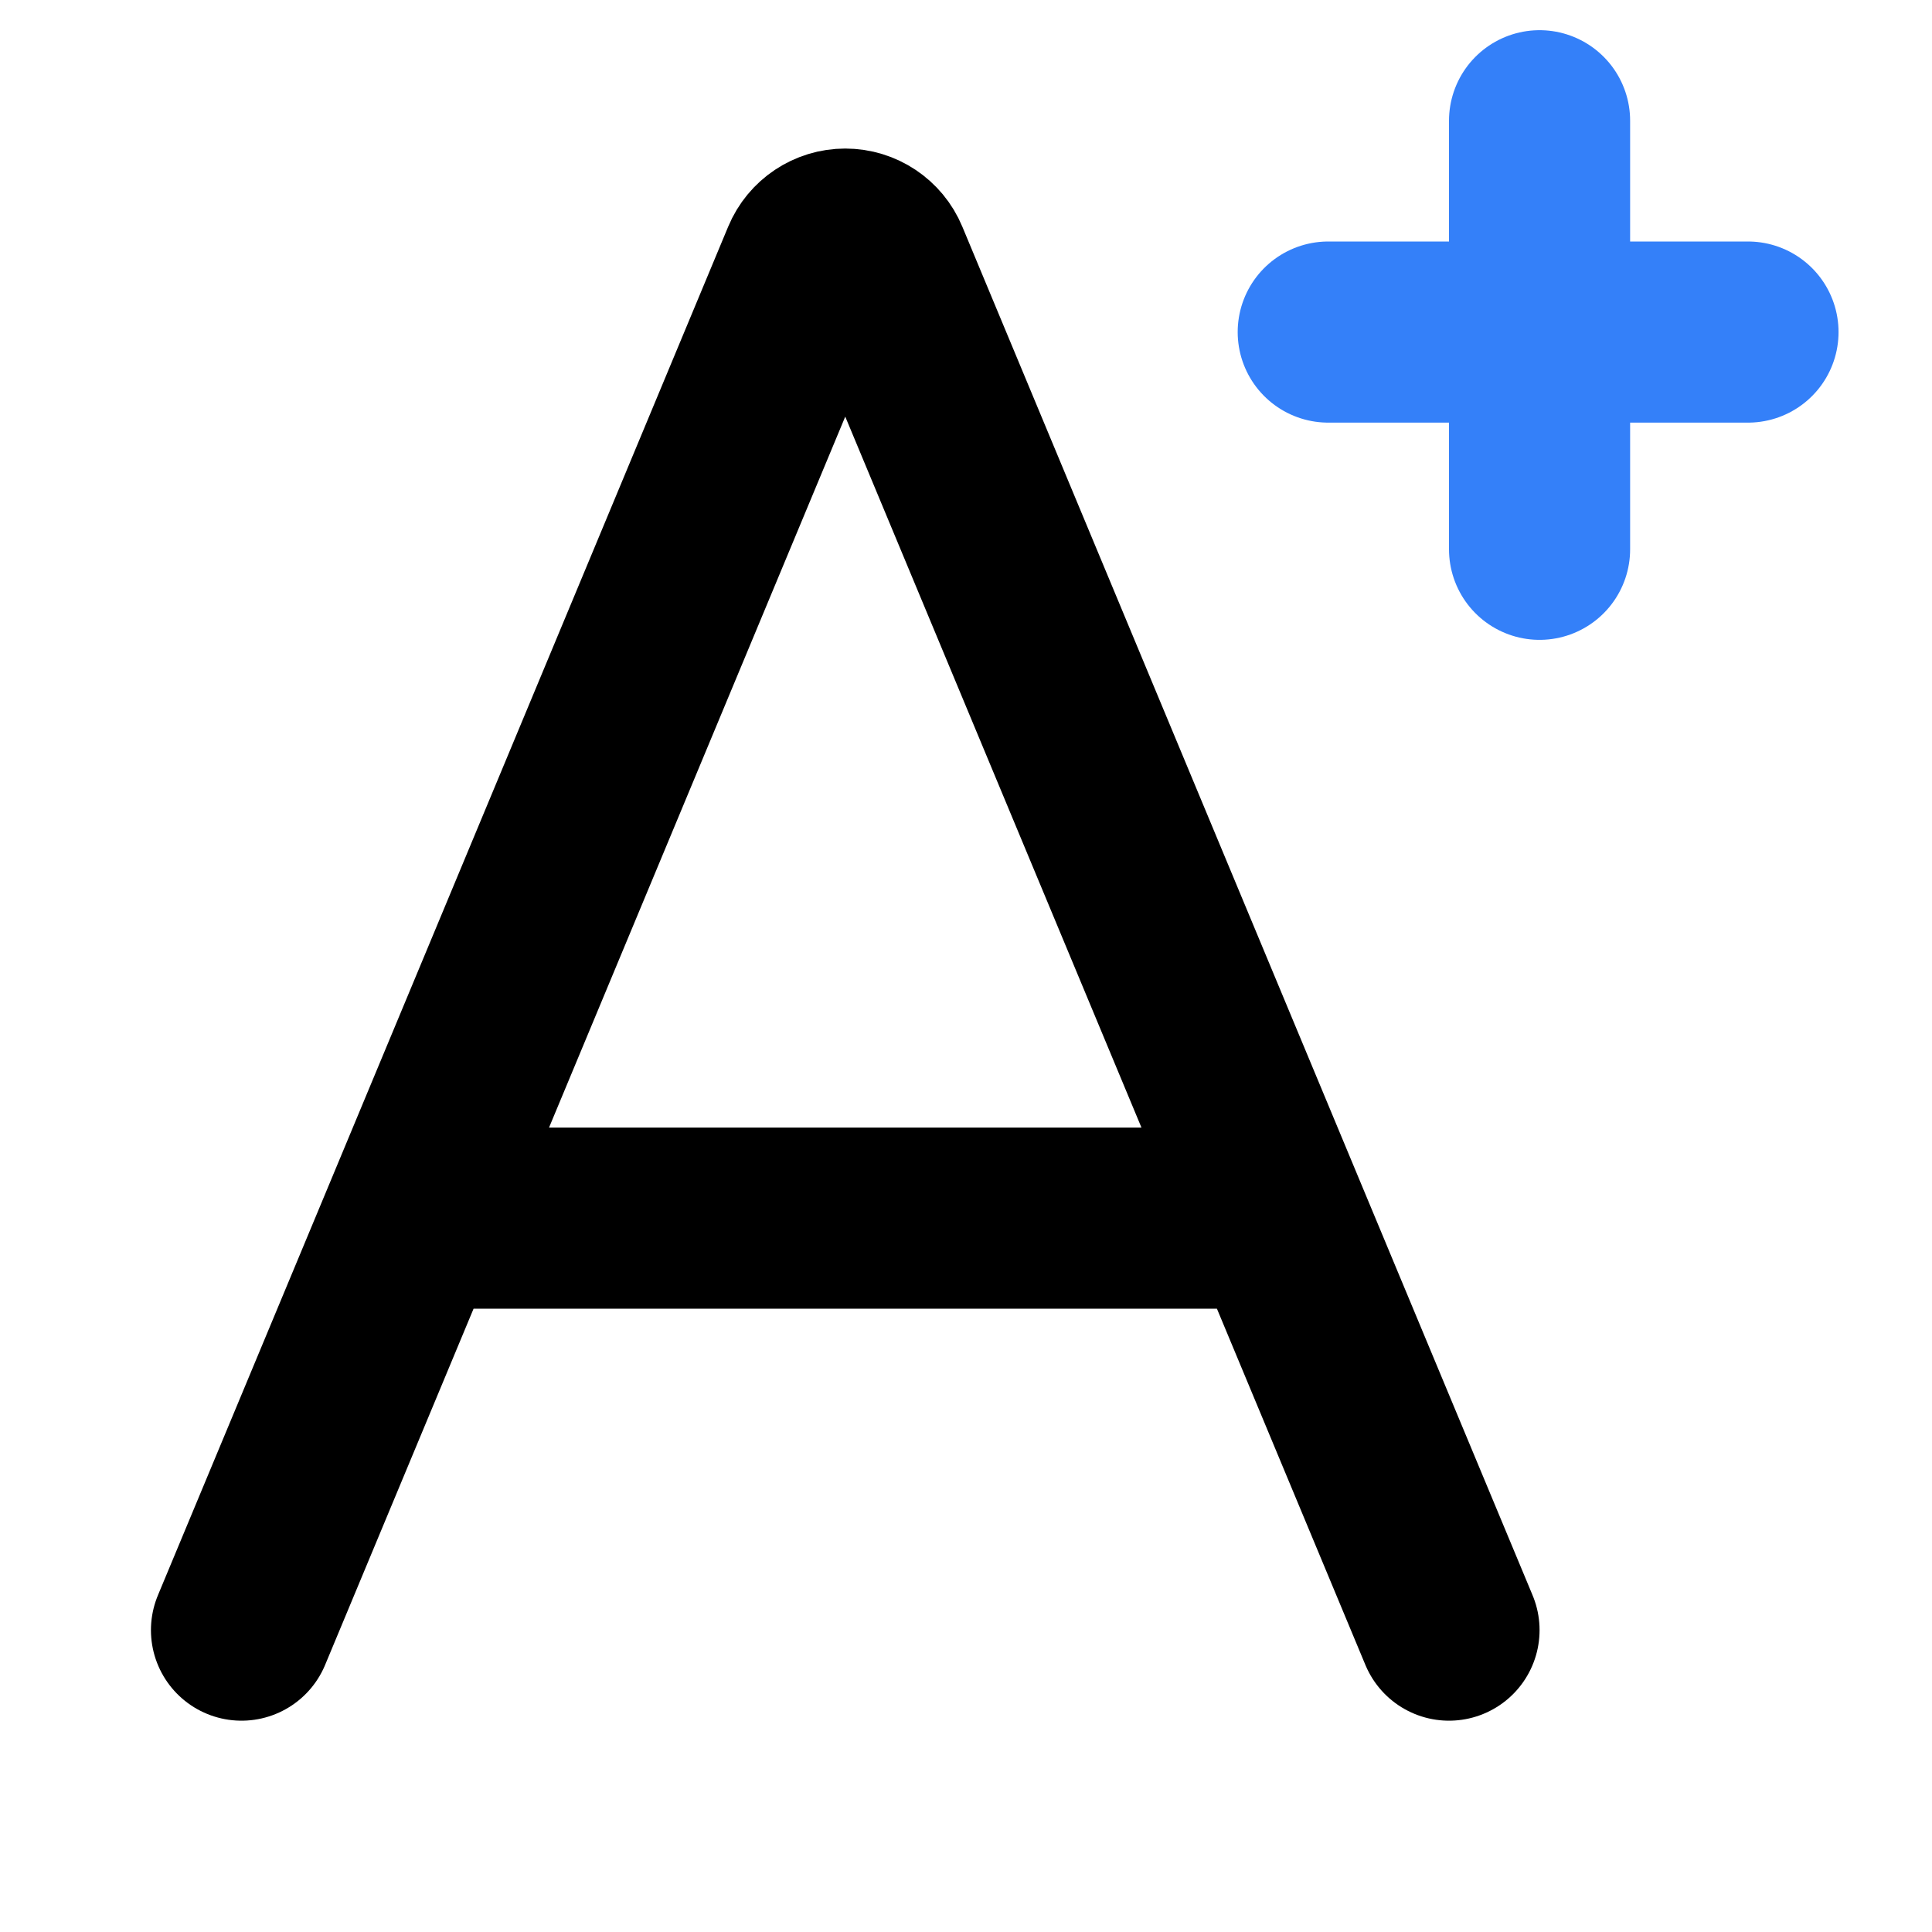
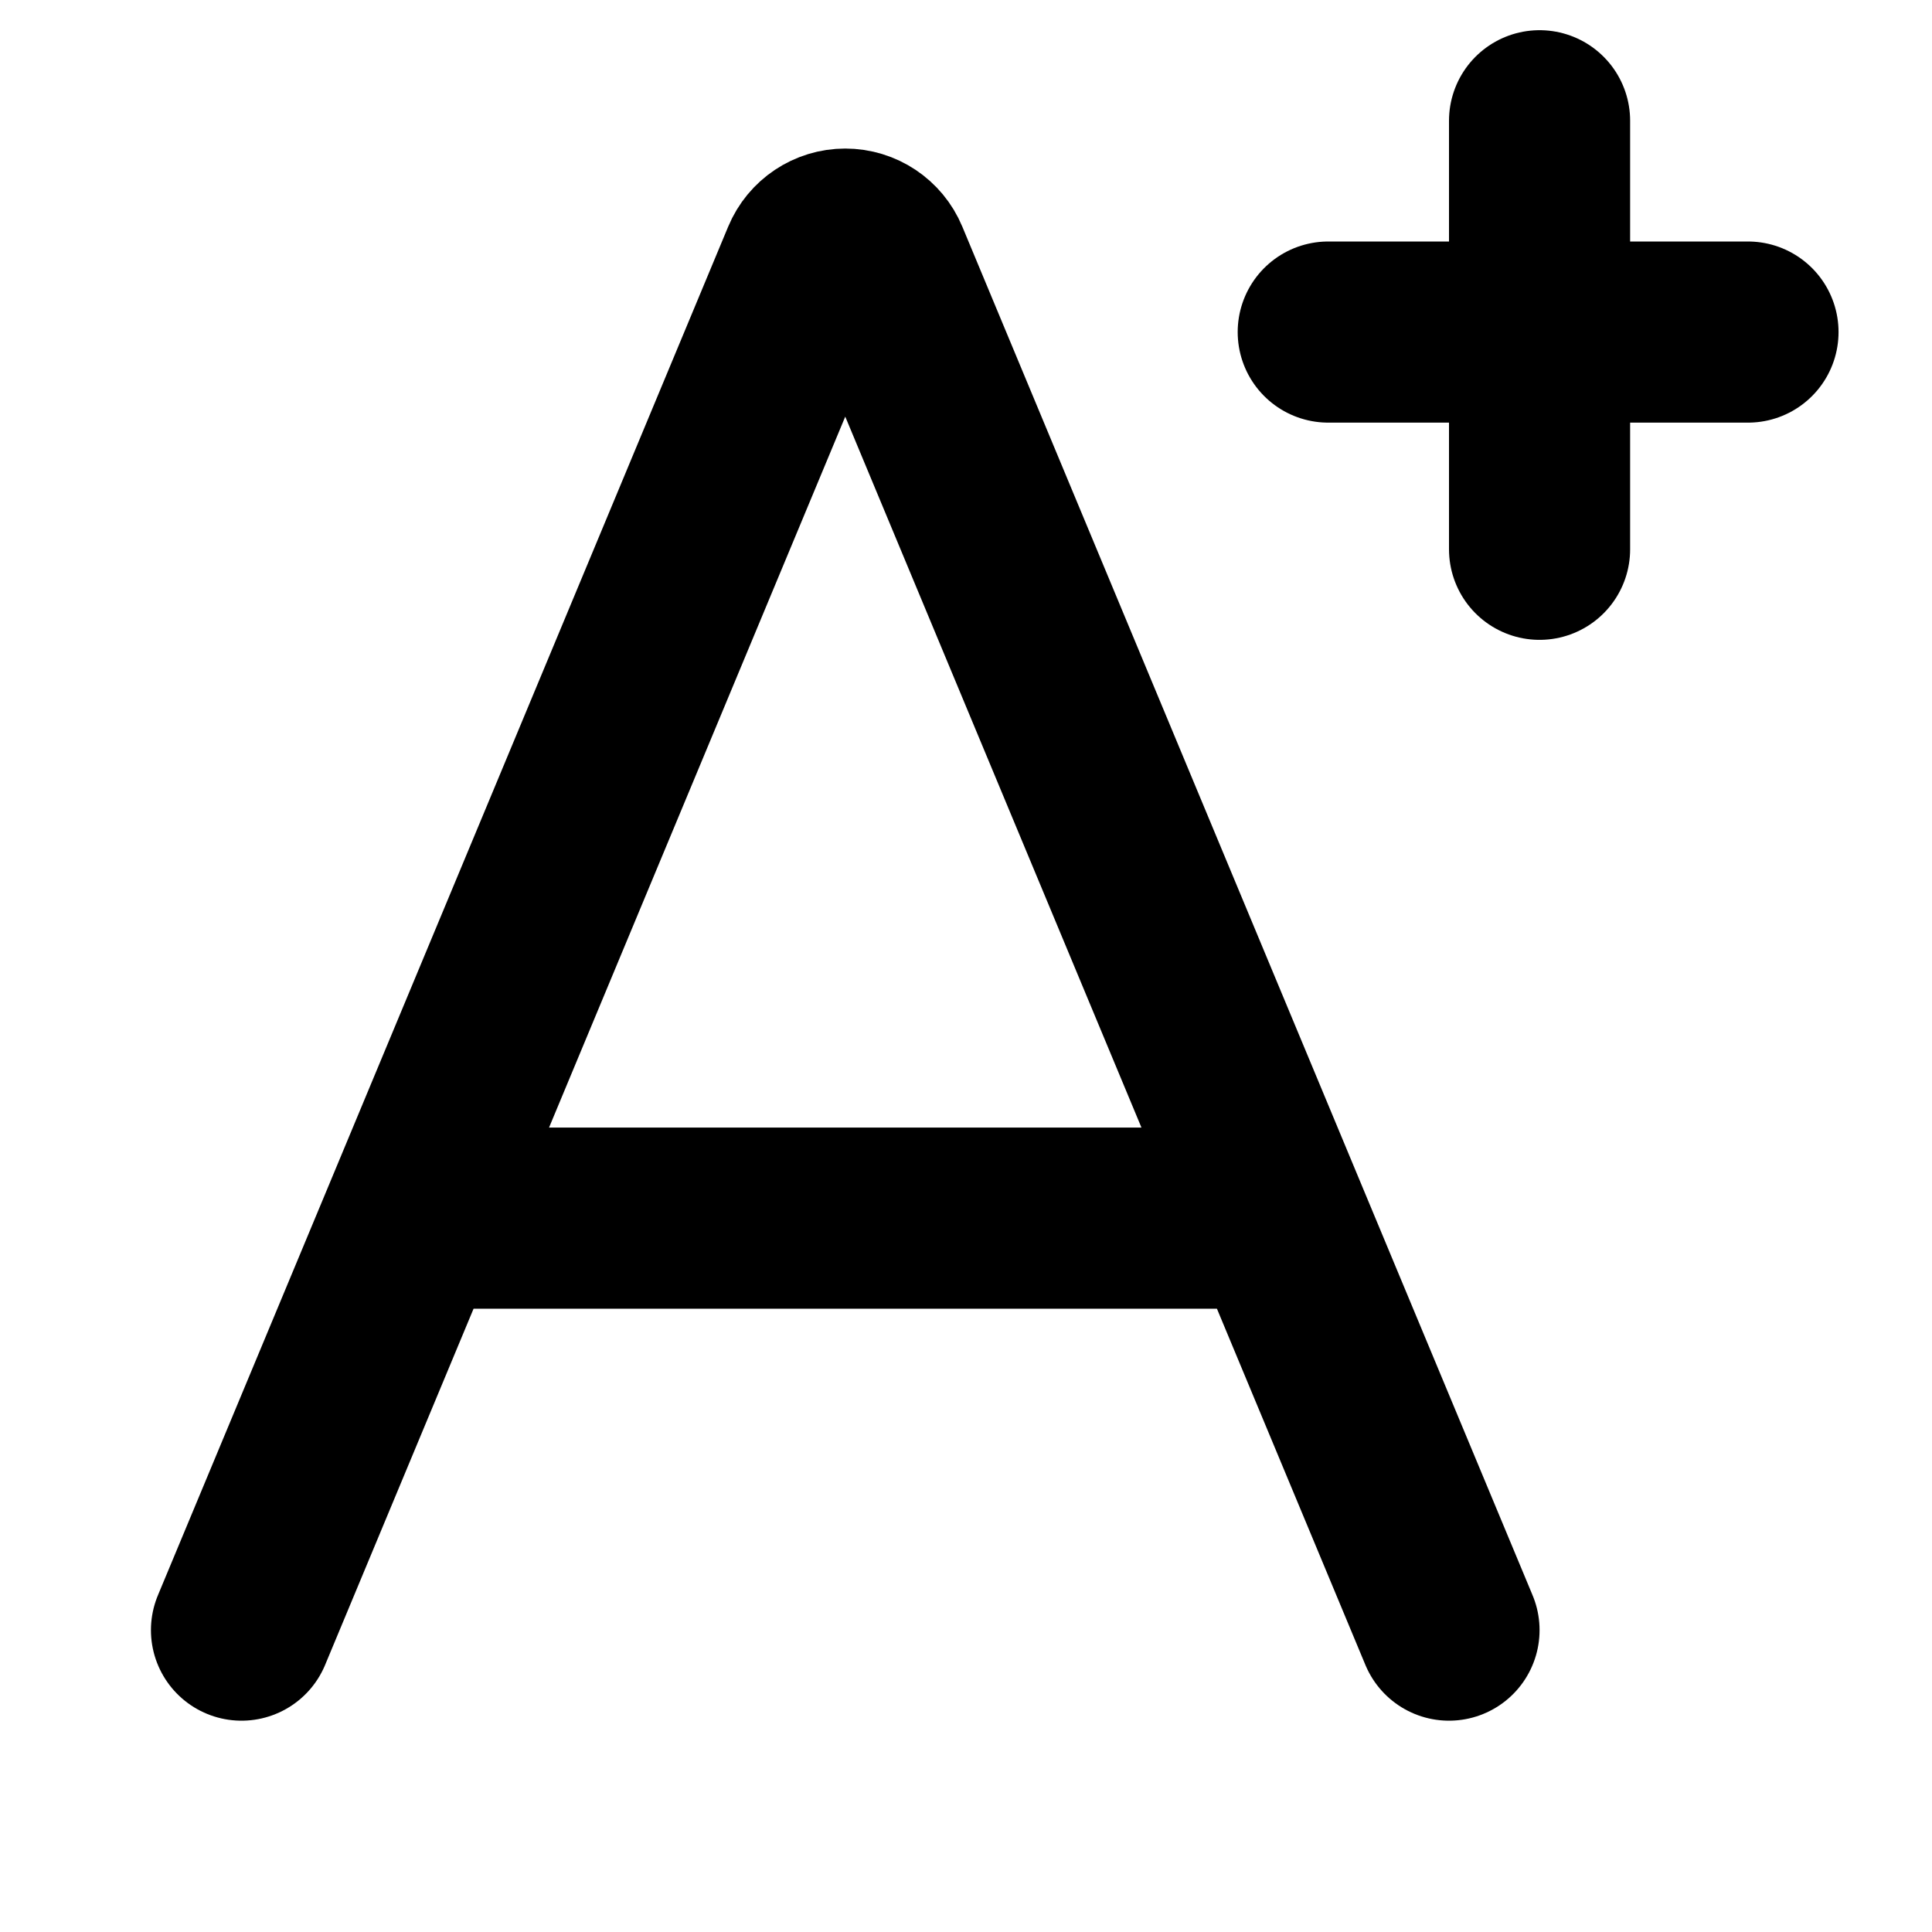
<svg xmlns="http://www.w3.org/2000/svg" width="16" height="16" viewBox="0 0 16 16" fill="none" stroke-width="1.5">
  <path d="M2 13.5l1.422-3.412m0 0l3.301-7.923a.3.3 0 0 1 .554 0l3.301 7.923m-7.156 0h7.156m0 0L12 13.5" stroke-linecap="round" fill="none" vector-effect="non-scaling-stroke" stroke="currentColor" />
-   <path d="M11 2.75h3.476M12.75 4.549V1" stroke-linecap="round" fill="none" vector-effect="non-scaling-stroke" stroke="#3480f9" />
+   <path d="M11 2.75h3.476M12.75 4.549V1" stroke-linecap="round" fill="none" vector-effect="non-scaling-stroke" stroke="currentColor" />
</svg>
